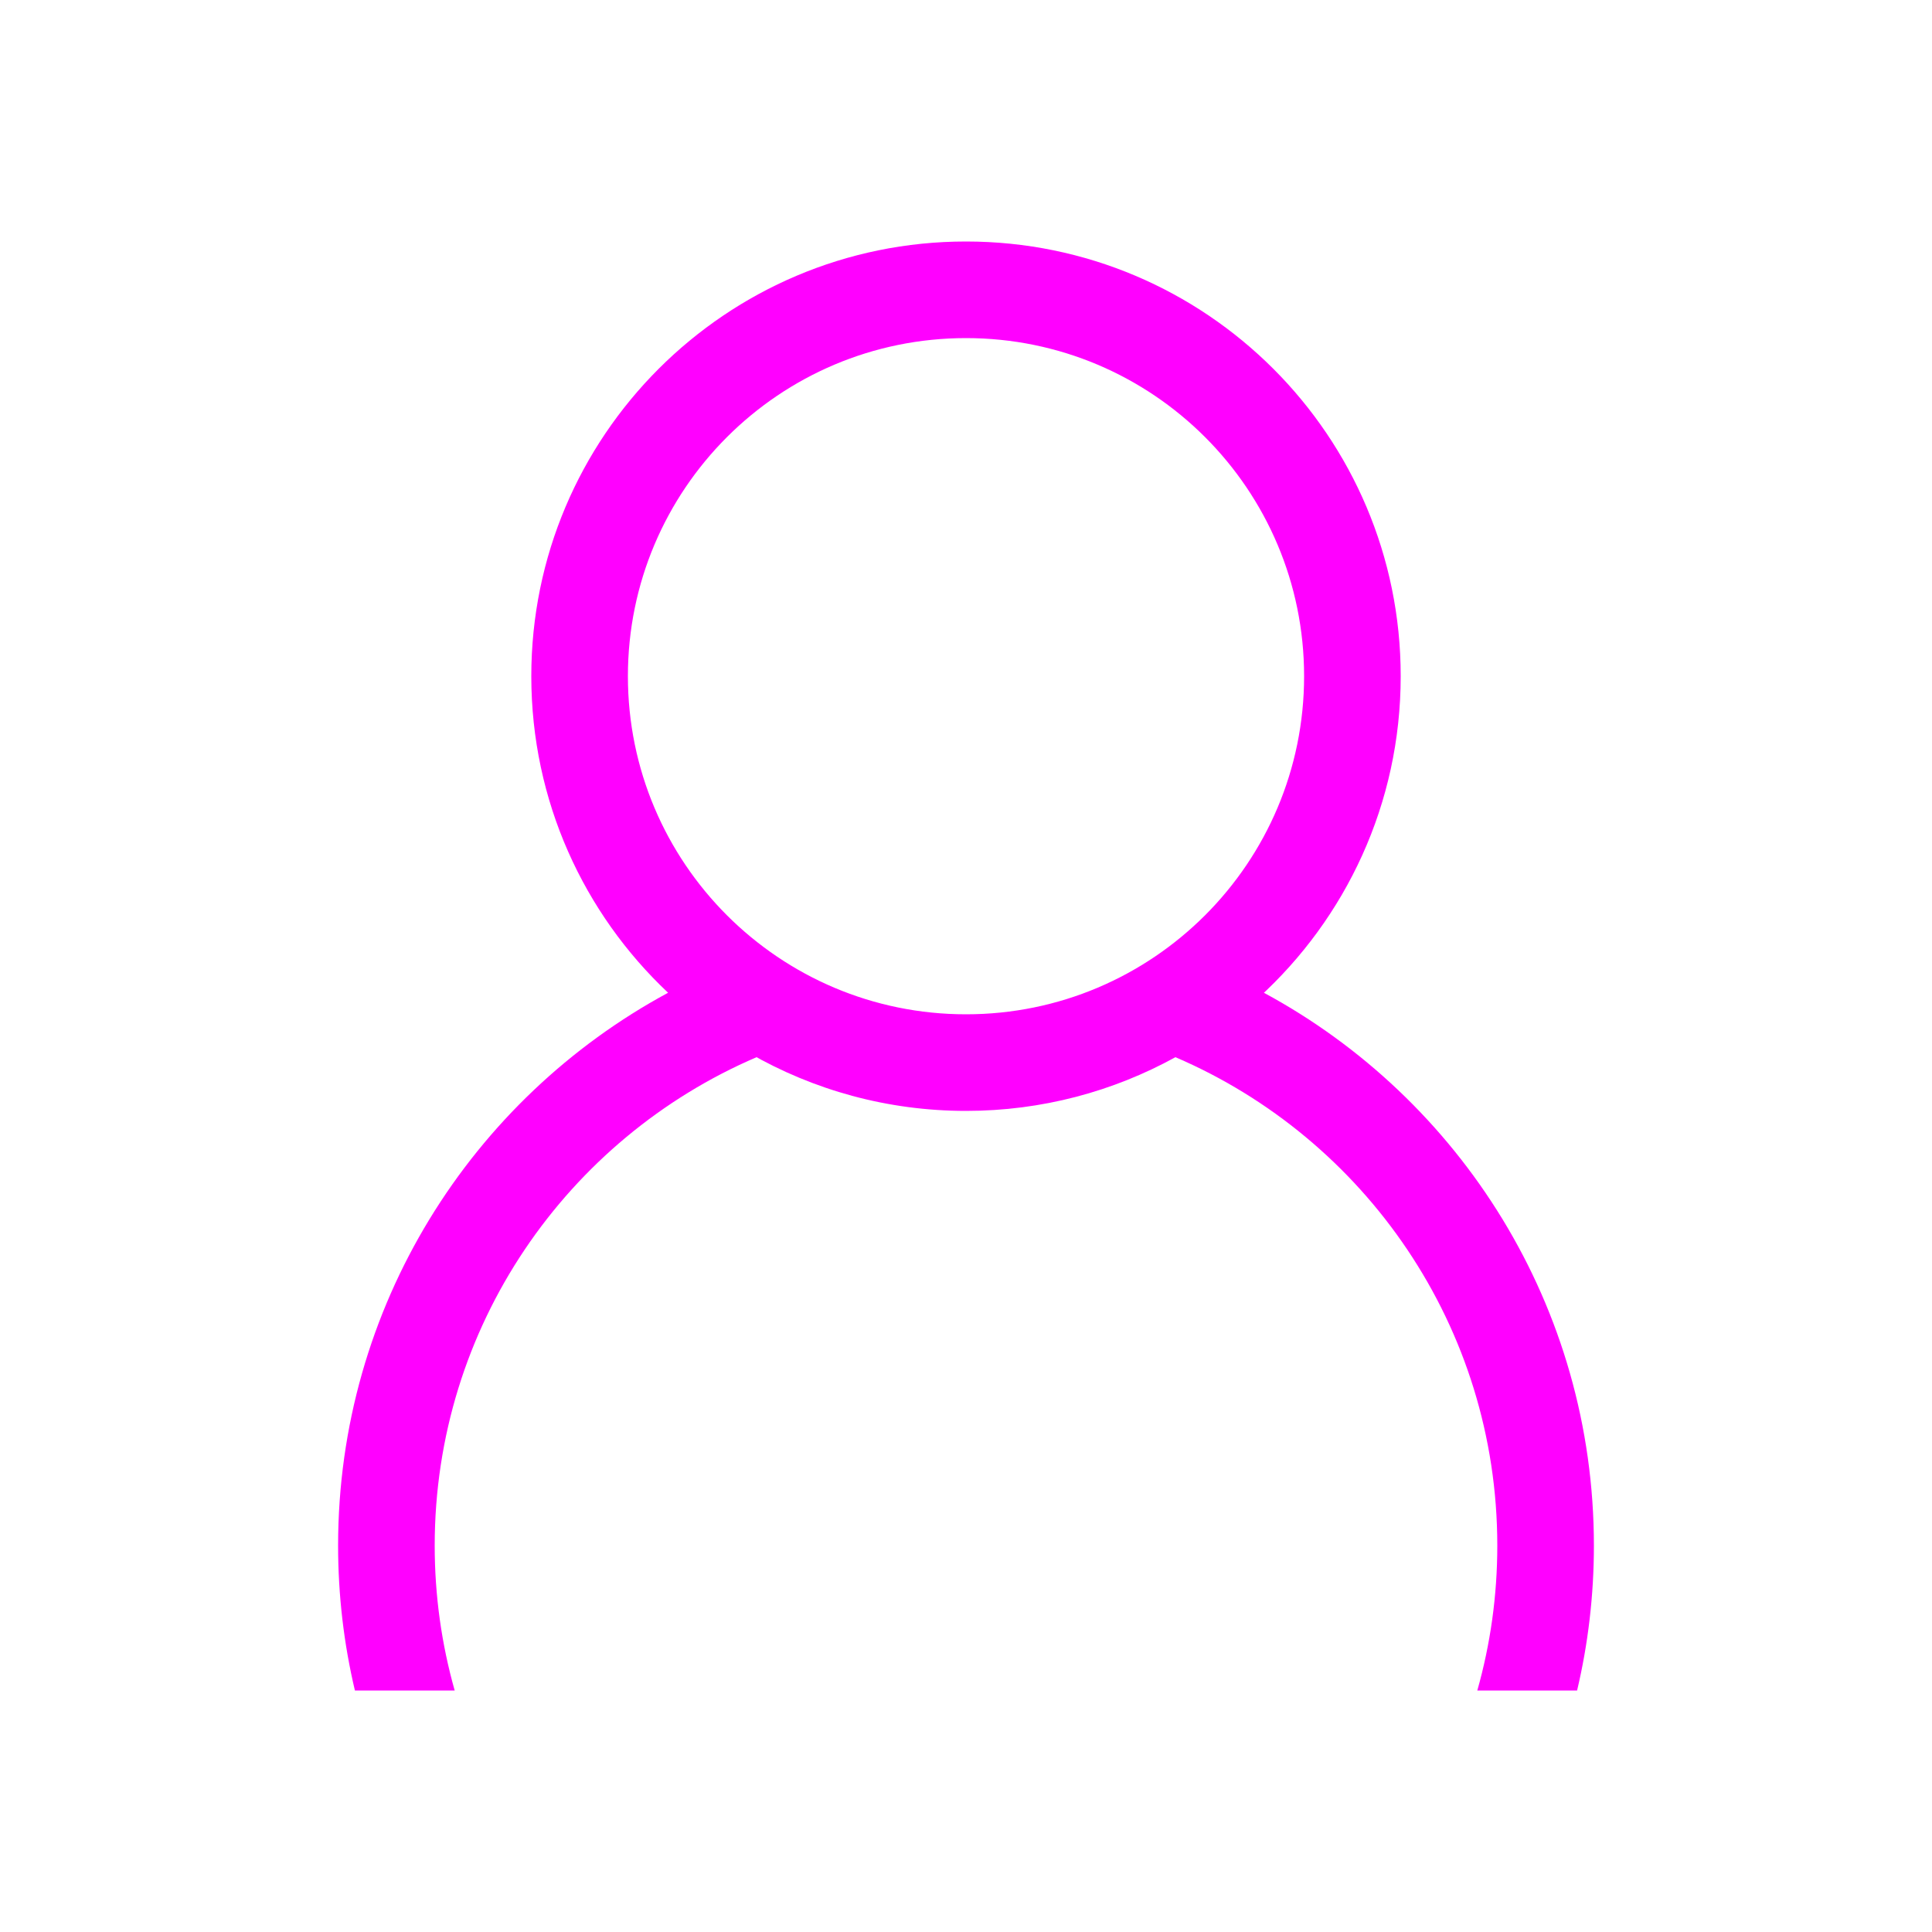
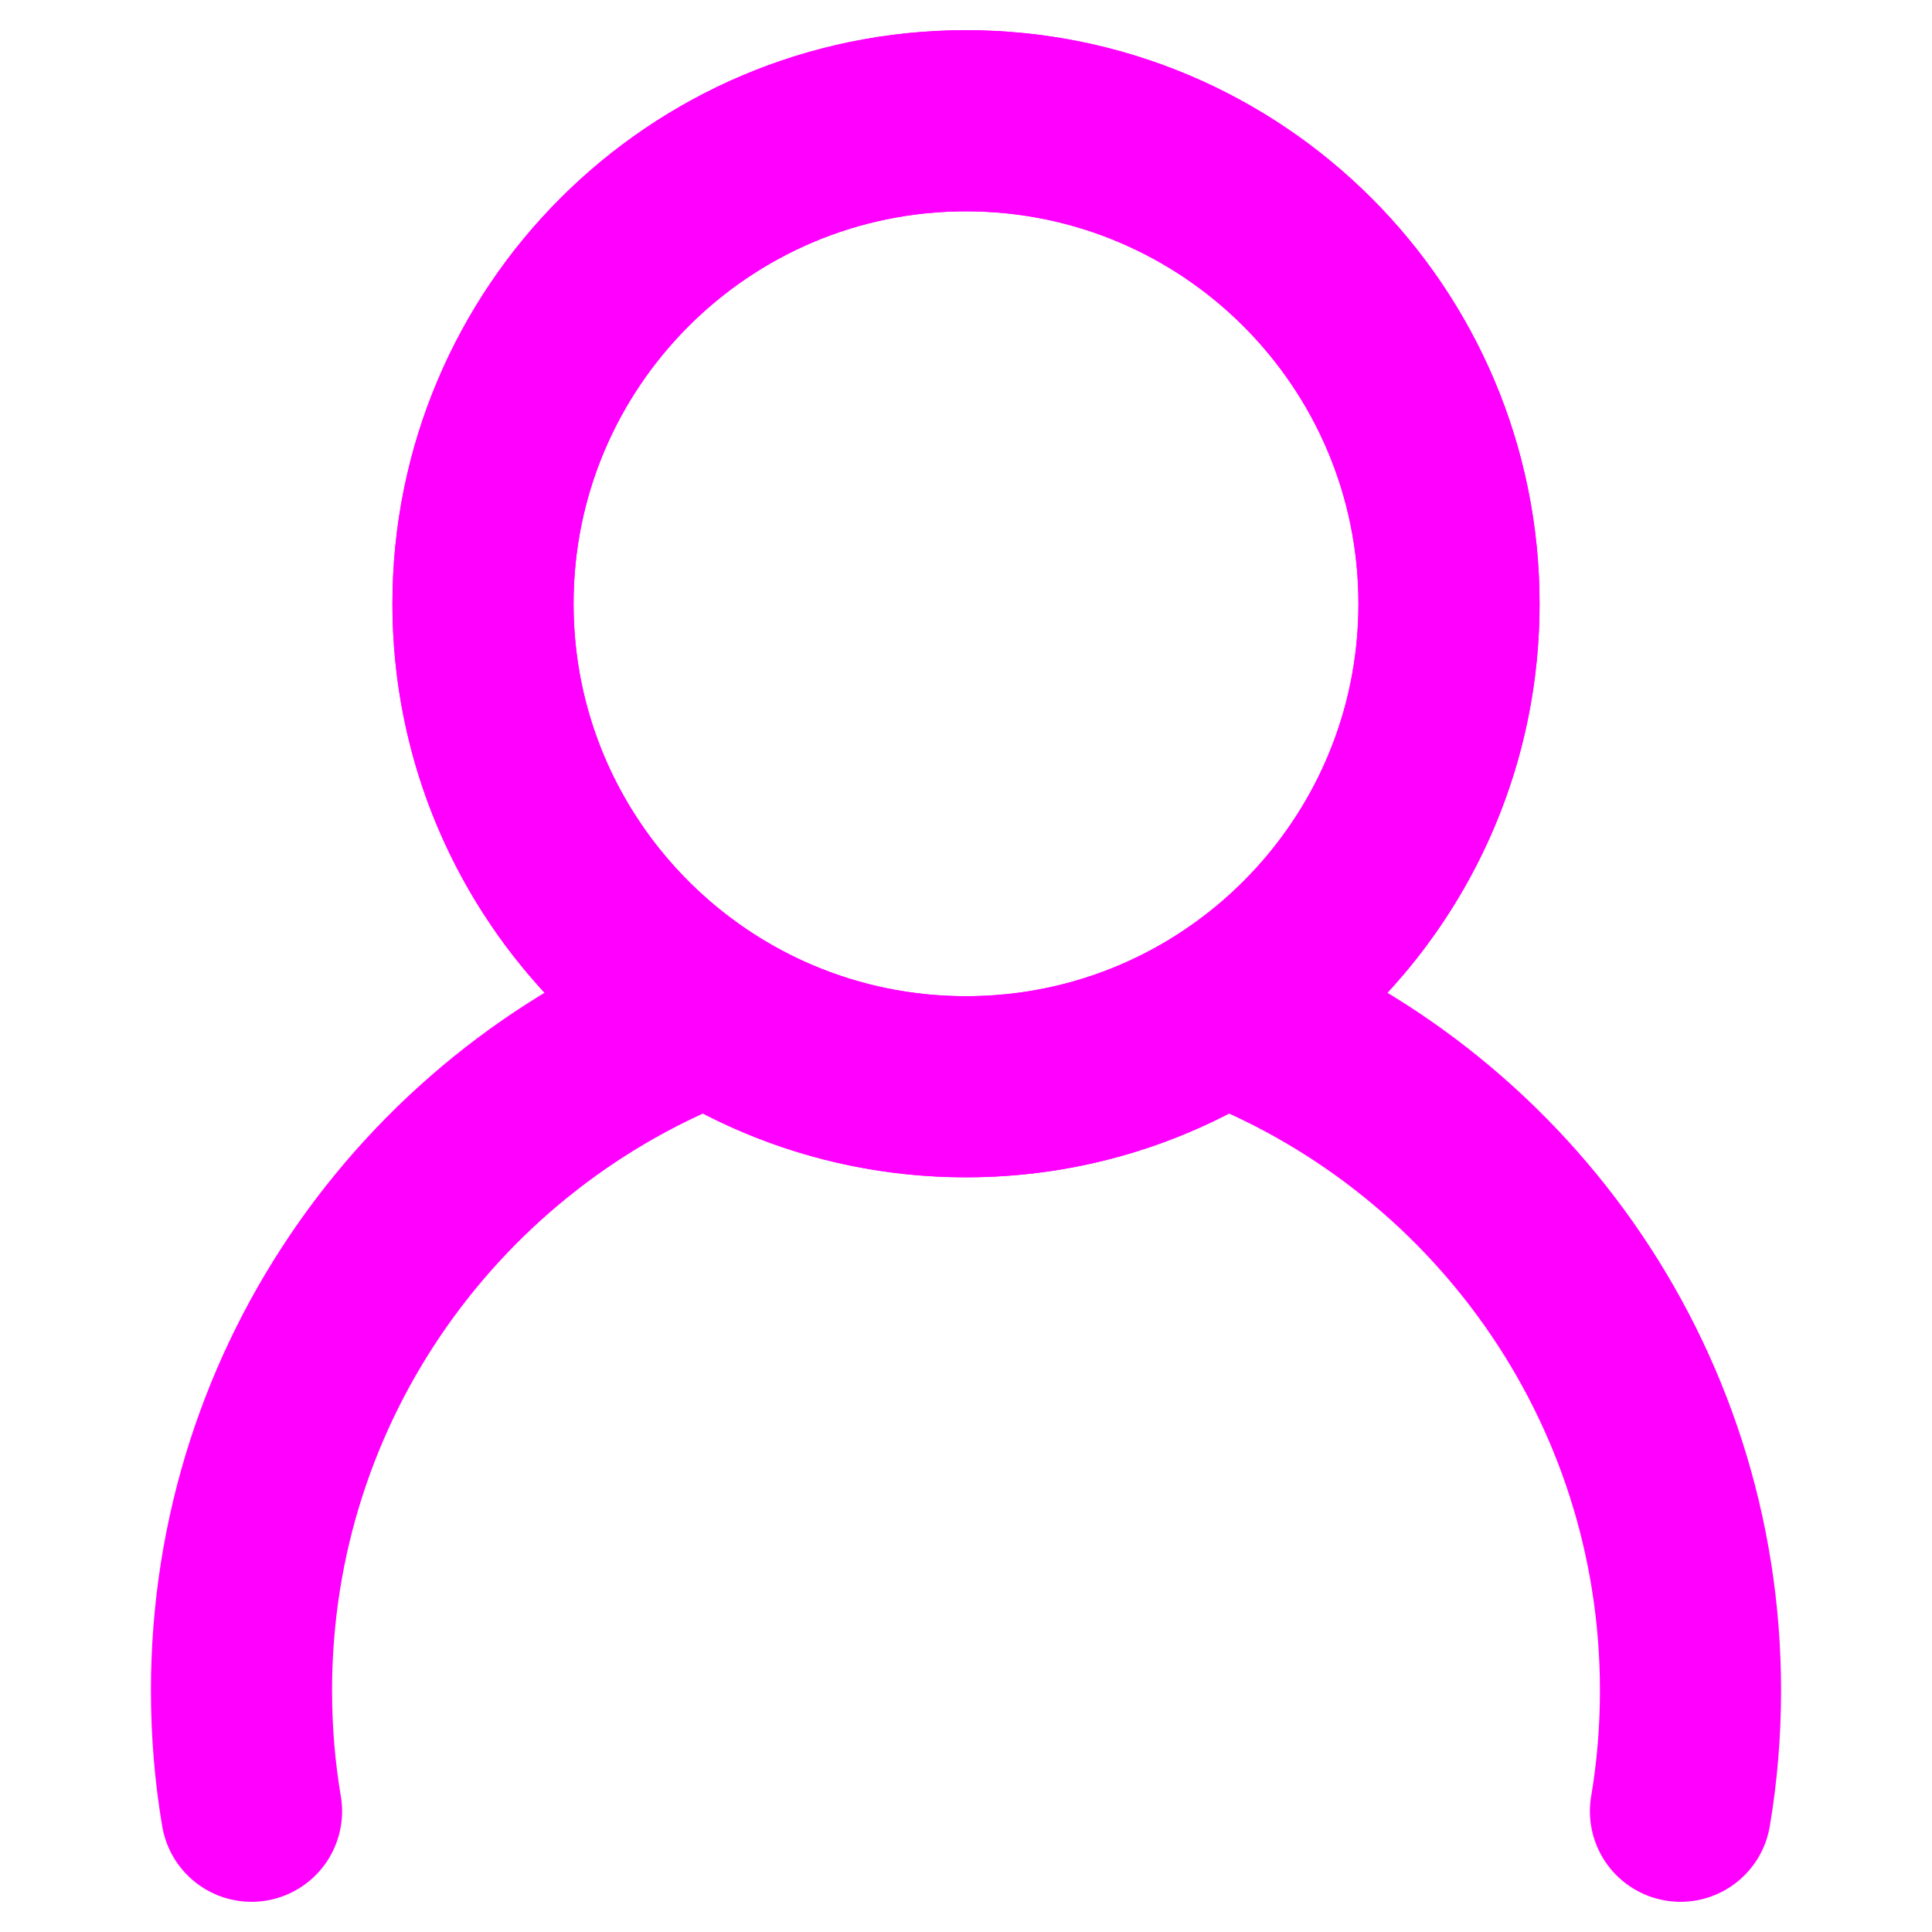
- <svg xmlns="http://www.w3.org/2000/svg" width="20" height="20" viewBox="0 0 20 20" fill="none">
-   <path fill-rule="evenodd" clip-rule="evenodd" d="M10 2.5C12.485 2.5 14.5 4.515 14.5 7C14.5 8.32 13.931 9.508 13.026 10.331C13.045 10.313 13.065 10.295 13.084 10.277C15.118 11.375 16.5 13.526 16.5 16C16.5 16.516 16.44 17.018 16.326 17.5H15.293C15.428 17.023 15.5 16.52 15.5 16C15.5 13.732 14.128 11.785 12.168 10.944C11.525 11.298 10.786 11.5 10 11.5C9.185 11.5 8.42 11.283 7.76 10.904C7.784 10.917 7.808 10.931 7.832 10.944C5.872 11.785 4.5 13.732 4.5 16C4.5 16.52 4.572 17.023 4.707 17.5H3.674C3.56 17.018 3.5 16.516 3.5 16C3.5 13.526 4.882 11.375 6.916 10.277C6.916 10.277 6.916 10.277 6.916 10.277C6.044 9.456 5.5 8.292 5.5 7C5.5 4.515 7.515 2.5 10 2.5ZM10 3.5C8.067 3.5 6.5 5.067 6.5 7C6.5 8.933 8.067 10.5 10 10.5C11.933 10.5 13.5 8.933 13.5 7C13.5 5.067 11.933 3.5 10 3.5Z" fill="#FF00FF" />
+ <svg xmlns="http://www.w3.org/2000/svg" width="16" height="16" viewBox="0 0 16 16" fill="none">
+   <path d="M5.873 8.388C6.489 8.776 7.218 9 8 9C8.782 9 9.511 8.776 10.127 8.388M5.873 8.388C4.748 7.68 4 6.427 4 5C4 2.791 5.791 1 8 1C10.209 1 12 2.791 12 5C12 6.427 11.252 7.68 10.127 8.388M5.873 8.388C3.609 9.247 2 11.435 2 14C2 14.341 2.028 14.675 2.083 15M10.127 8.388C12.391 9.247 14 11.435 14 14C14 14.341 13.972 14.675 13.917 15" stroke="#FF00FF" stroke-width="1.5" stroke-linecap="round" stroke-linejoin="round" />
+   <path d="M12 5C12 7.209 10.209 9 8 9C5.791 9 4 7.209 4 5C4 2.791 5.791 1 8 1C10.209 1 12 2.791 12 5Z" stroke="#FF00FF" stroke-width="1.5" stroke-linecap="round" stroke-linejoin="round" />
</svg>
